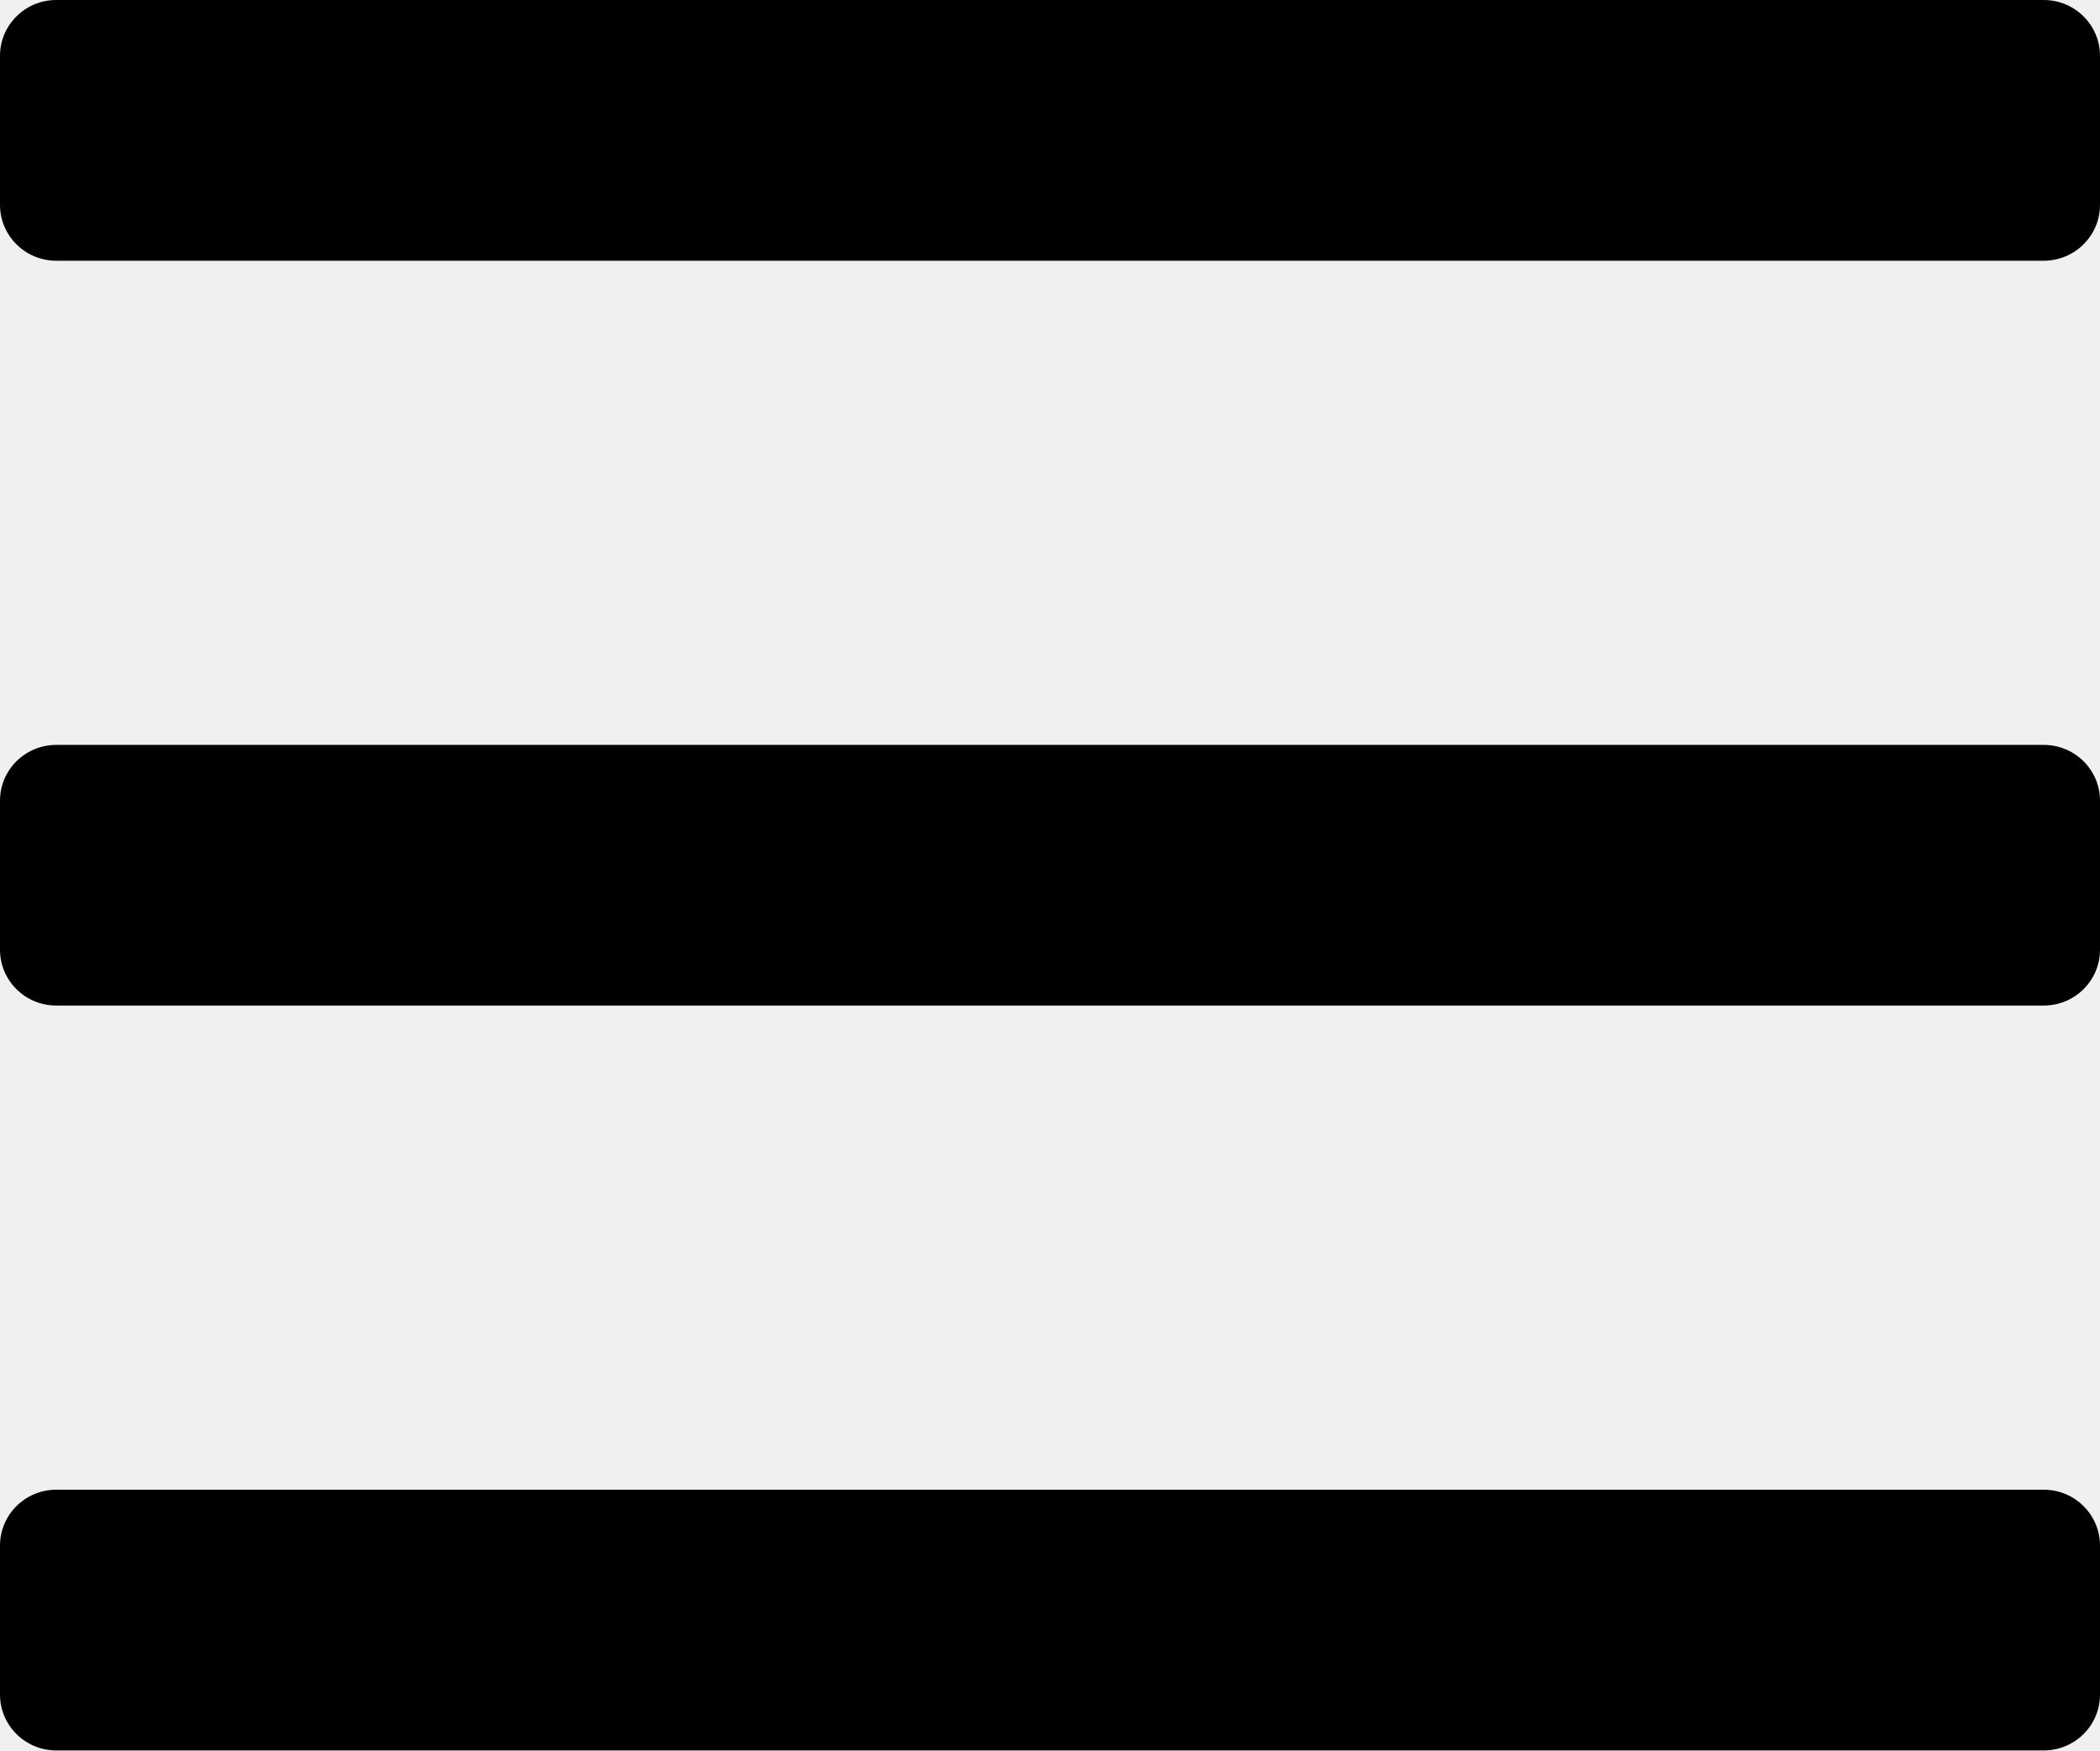
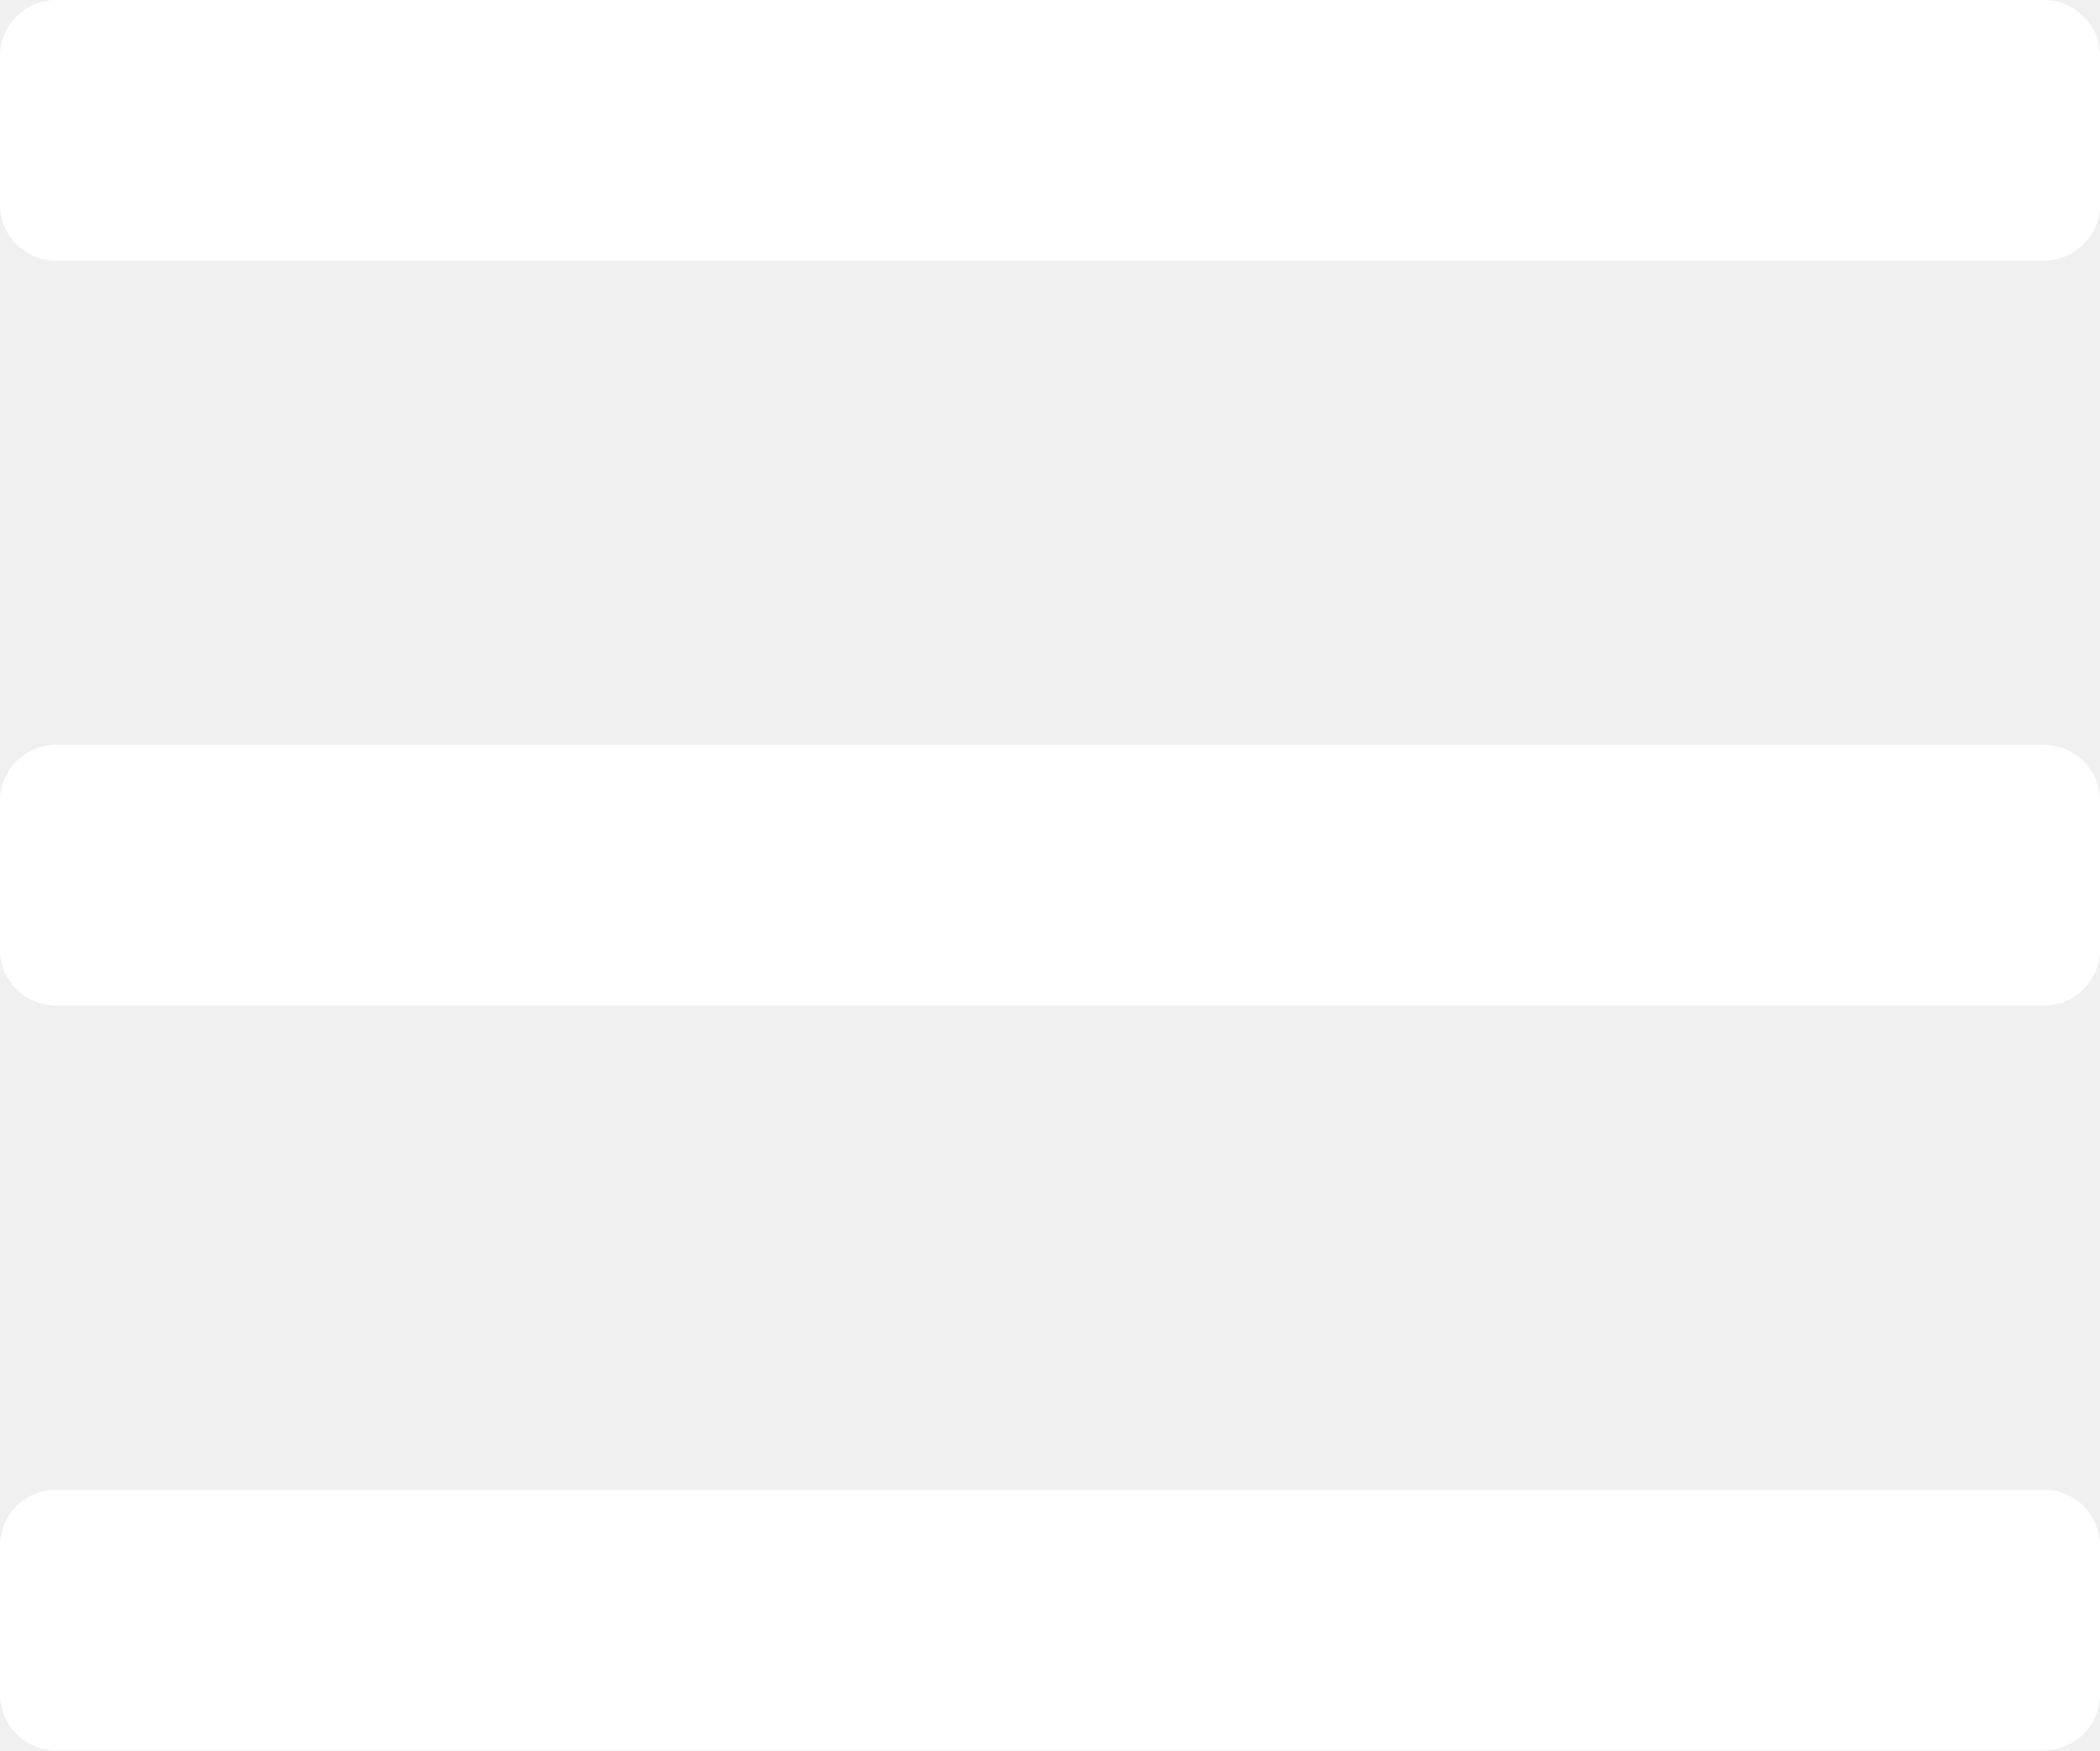
<svg xmlns="http://www.w3.org/2000/svg" width="24px" height="20px" viewBox="0 0 24 20" version="1.1">
+   <defs />
  <g id="Page-1" stroke="none" stroke-width="1" fill="none" fill-rule="evenodd">
-     <g id="bars" fill="#000" fill-rule="nonzero">
+     <g id="bars" fill="#FFFFFF" fill-rule="nonzero">
      <path d="M23.357,2.979 L0.643,2.979 C0.288,2.979 0,2.693 0,2.34 L0,0.638 C0,0.286 0.288,0 0.643,0 L23.357,0 C23.712,0 24,0.286 24,0.638 L24,2.34 C24,2.693 23.712,2.979 23.357,2.979 Z M23.357,11.489 L0.643,11.489 C0.288,11.489 0,11.204 0,10.851 L0,9.149 C0,8.796 0.288,8.511 0.643,8.511 L23.357,8.511 C23.712,8.511 24,8.796 24,9.149 L24,10.851 C24,11.204 23.712,11.489 23.357,11.489 Z M23.357,20 L0.643,20 C0.288,20 0,19.714 0,19.362 L0,17.66 C0,17.307 0.288,17.021 0.643,17.021 L23.357,17.021 C23.712,17.021 24,17.307 24,17.66 L24,19.362 C24,19.714 23.712,20 23.357,20 Z" id="Shape" />
    </g>
  </g>
</svg>
